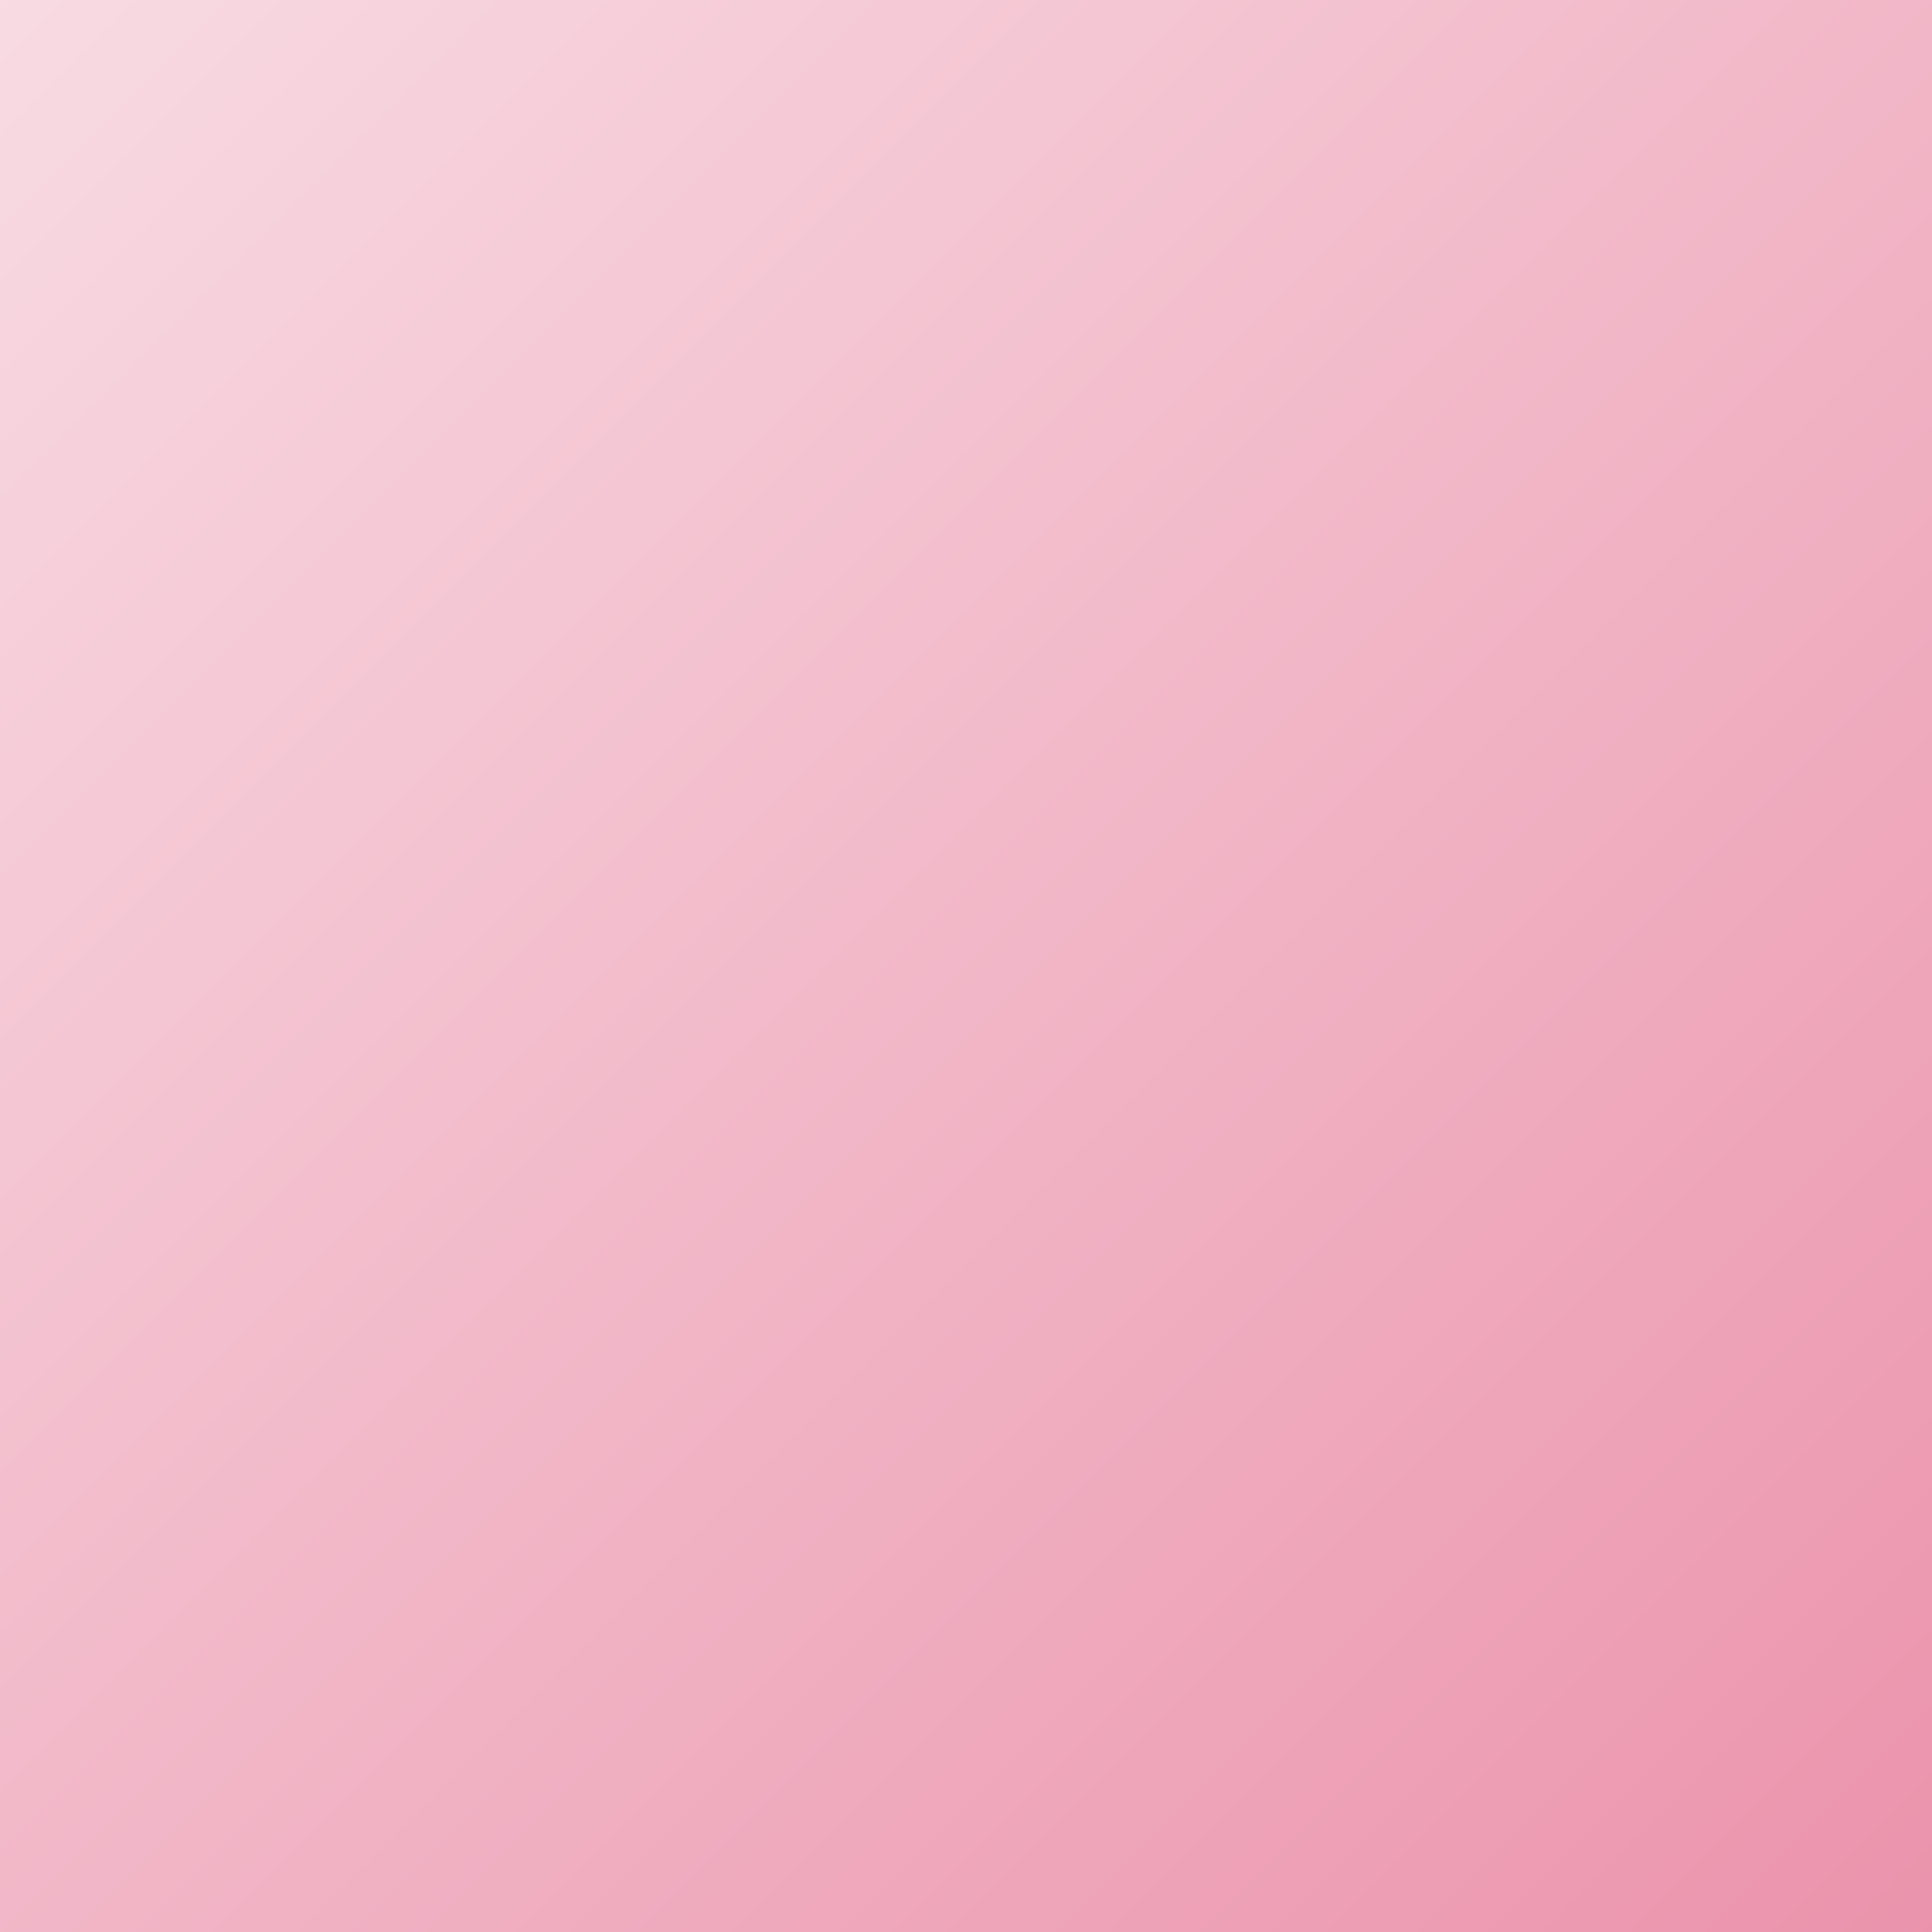
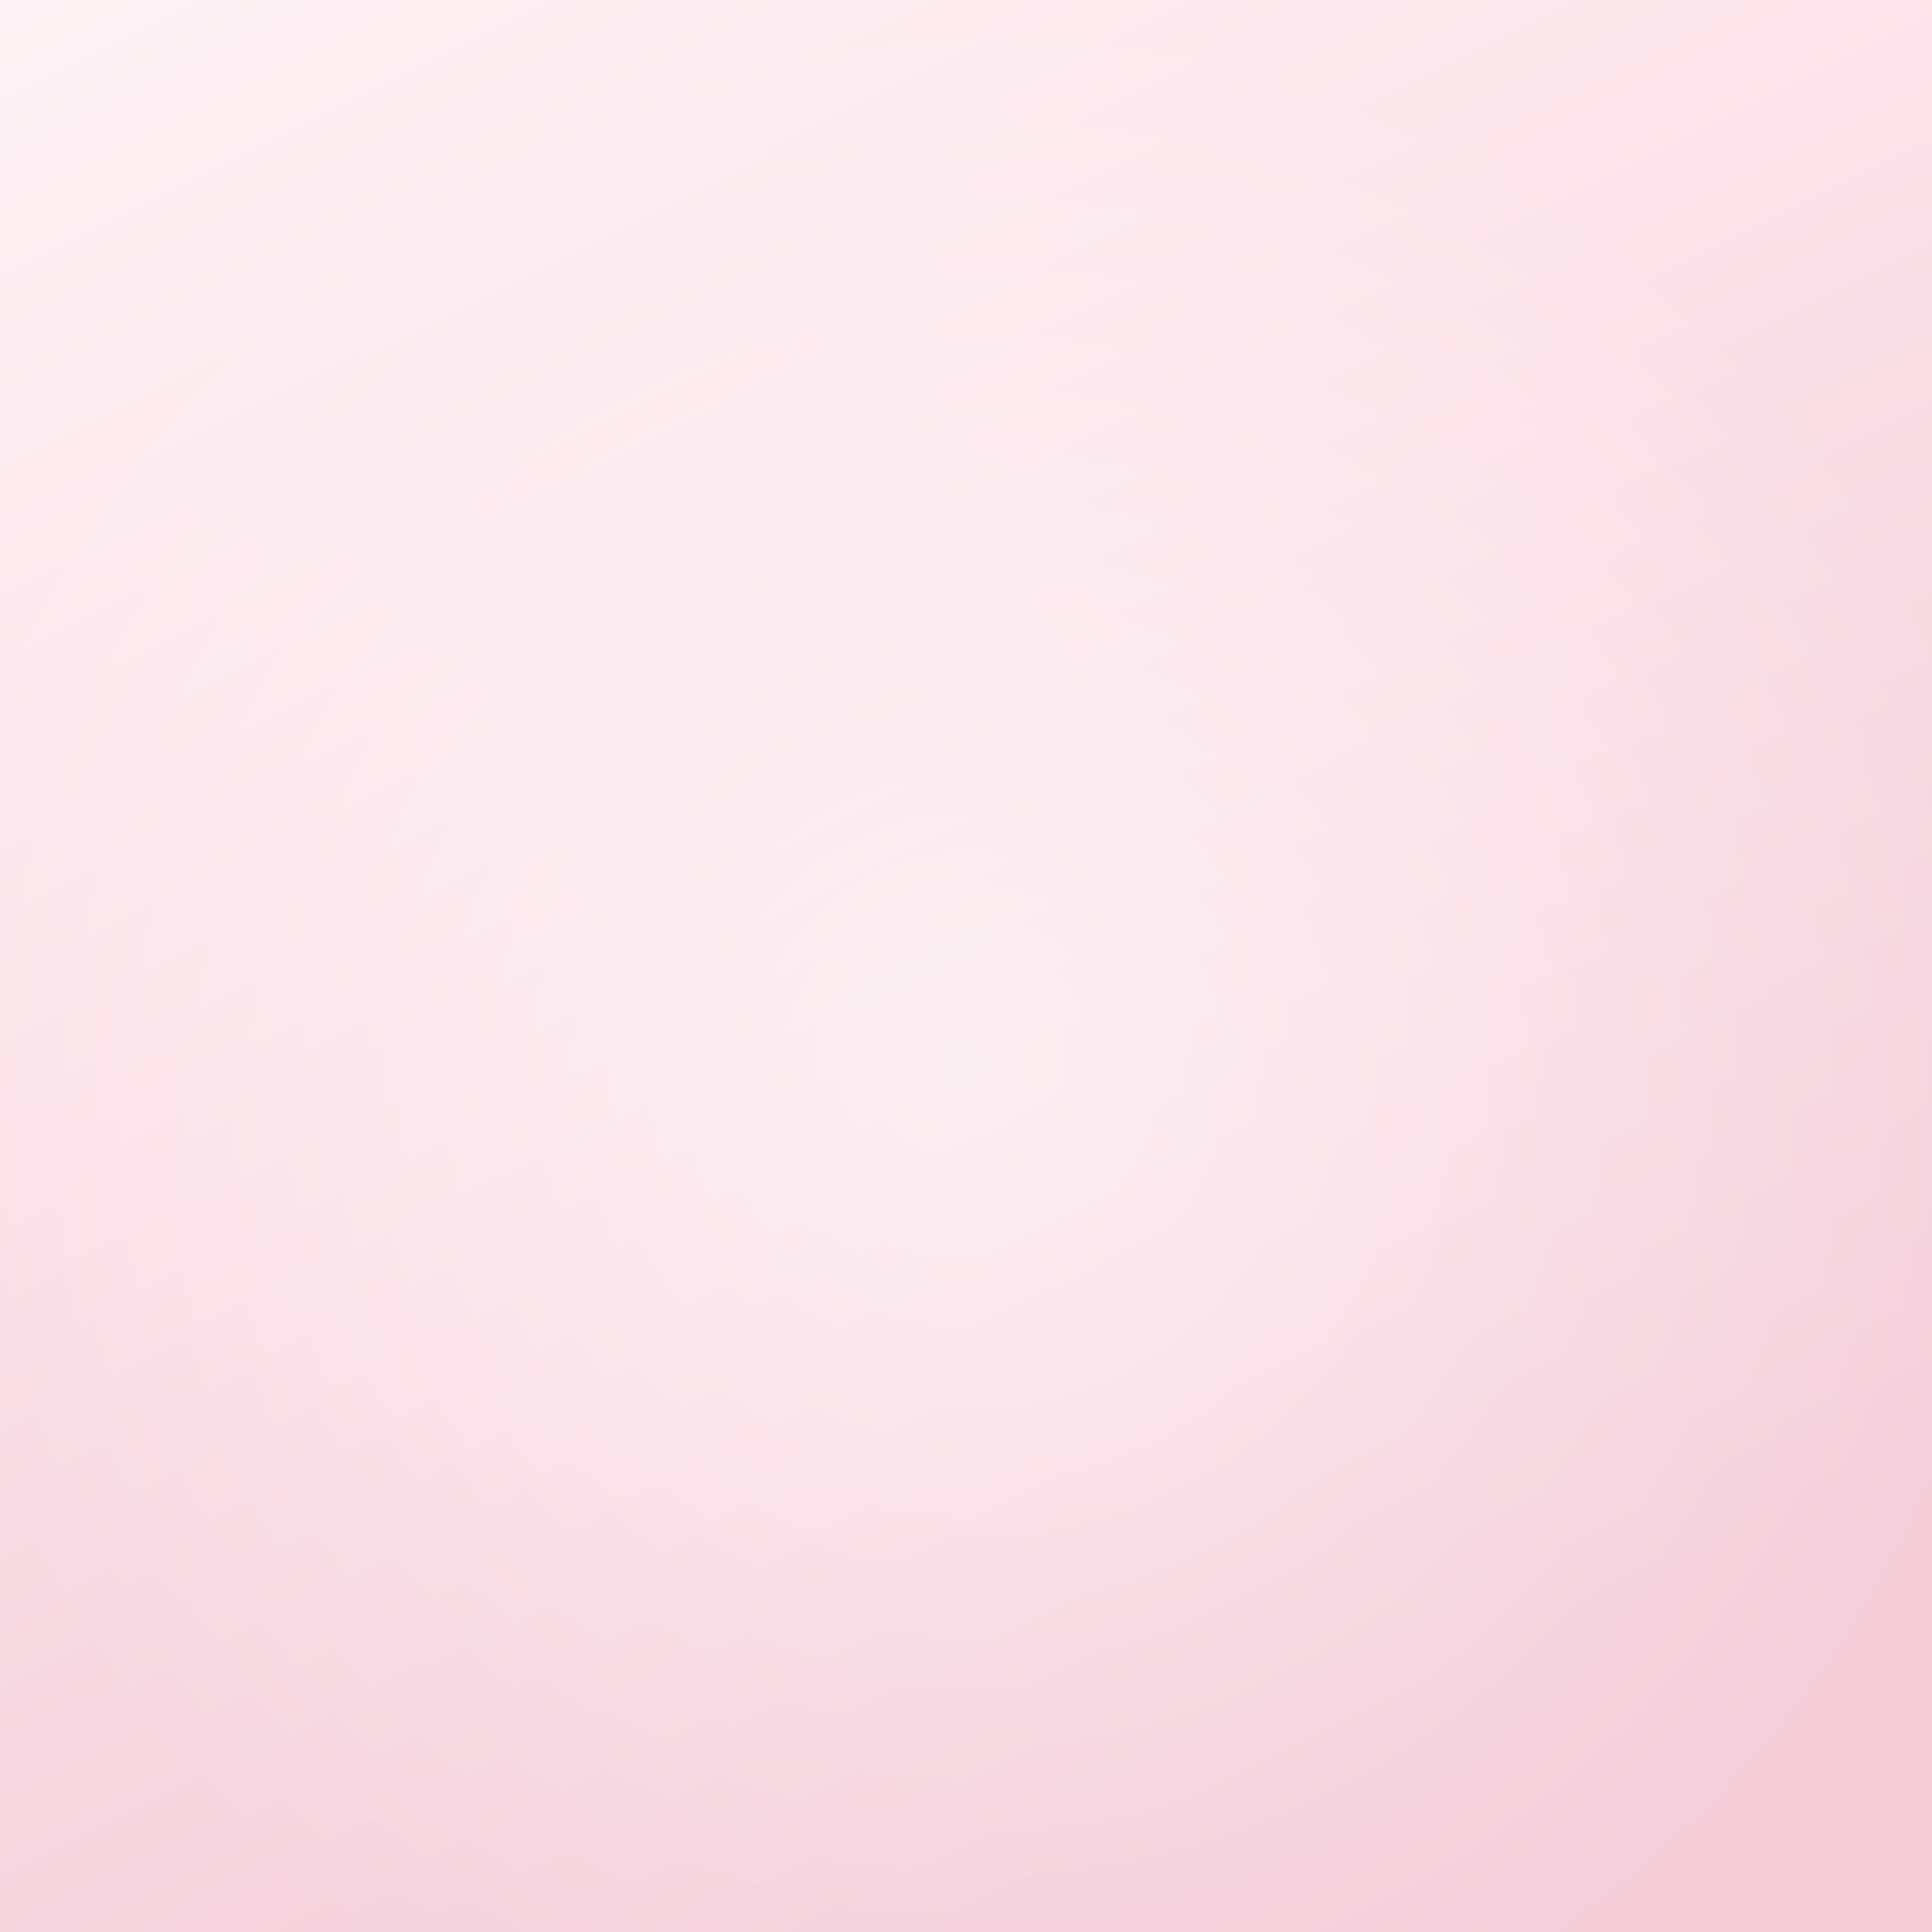
- <svg xmlns="http://www.w3.org/2000/svg" viewBox="0 0 1024 1024">
+ <svg xmlns="http://www.w3.org/2000/svg" width="1024" height="1024" viewBox="0 0 1024 1024">
  <defs>
-     <linearGradient id="bg" x1="0" y1="0" x2="1" y2="1">
-       <stop offset="0%" stop-color="#f8dbe3" />
-       <stop offset="100%" stop-color="#eb93ac" />
+     <linearGradient id="bg" x1="0" y1="0" x2=".5" y2="1">
+       <stop offset="0" stop-color="#fff3f6" />
+       <stop offset="1" stop-color="#f4cdd9" />
    </linearGradient>
+     <radialGradient id="glow" cx=".5" cy=".55" r=".55">
+       <stop offset="0" stop-color="#fff" stop-opacity=".55" />
+       <stop offset="1" stop-color="#fff" stop-opacity="0" />
+     </radialGradient>
+     <linearGradient id="gExit" x1="0" y1="0" x2="0" y2="1">
+       <stop offset="0" stop-color="#f9dbe2" />
+       <stop offset=".45" stop-color="#eda3b5" />
+       <stop offset="1" stop-color="#d98899" />
+     </linearGradient>
+     <linearGradient id="gFour" x1="0" y1="0" x2="0" y2="1">
+       <stop offset="0" stop-color="#e2f3ea" />
+       <stop offset=".45" stop-color="#a0d4bb" />
+       <stop offset="1" stop-color="#7fb89d" />
+     </linearGradient>
+     <linearGradient id="gL" x1="0" y1="0" x2="0" y2="1">
+       <stop offset="0" stop-color="#e3eef9" />
+       <stop offset=".45" stop-color="#9cc3e7" />
+       <stop offset="1" stop-color="#7fa6cf" />
+     </linearGradient>
+     <linearGradient id="gOne" x1="0" y1="0" x2="0" y2="1">
+       <stop offset="0" stop-color="#fbf0d6" />
+       <stop offset=".45" stop-color="#ecd193" />
+       <stop offset="1" stop-color="#d7b46c" />
+     </linearGradient>
+     <linearGradient id="pet" gradientUnits="userSpaceOnUse" x1="0" y1="0" x2="0" y2="-86">
+       <stop offset="0" stop-color="#ef9db2" />
+       <stop offset=".3" stop-color="#ef9db2" stop-opacity=".75" />
+       <stop offset=".7" stop-color="#fff4f7" stop-opacity=".97" />
+       <stop offset="1" stop-color="#fff4f7" />
+     </linearGradient>
+     <linearGradient id="petS" gradientUnits="userSpaceOnUse" x1="0" y1="0" x2="0" y2="-57">
+       <stop offset="0" stop-color="#ef9db2" />
+       <stop offset=".7" stop-color="#fff4f7" />
+     </linearGradient>
+     <linearGradient id="br" x1="0" y1="0" x2="0" y2="1">
+       <stop offset="0" stop-color="#b98795" />
+       <stop offset="1" stop-color="#8f5e6c" />
+     </linearGradient>
+     <filter id="soft" x="-30%" y="-30%" width="160%" height="170%">
+       <feDropShadow dx="0" dy="18" stdDeviation="20" flood-color="#6a3a52" flood-opacity=".20" />
+     </filter>
+     <filter id="softS" x="-30%" y="-30%" width="160%" height="170%">
+       <feDropShadow dx="0" dy="6" stdDeviation="7" flood-color="#6a3a52" flood-opacity=".18" />
+     </filter>
+     <filter id="fl" x="-40%" y="-40%" width="180%" height="180%">
+       <feDropShadow dx="0" dy="4" stdDeviation="5" flood-color="#6a3a52" flood-opacity=".16" />
+     </filter>
+     <filter id="blur">
+       <feGaussianBlur stdDeviation="2.2" />
+     </filter>
  </defs>
  <rect width="1024" height="1024" fill="url(#bg)" />
+   <rect width="1024" height="1024" fill="url(#glow)" />
</svg>
